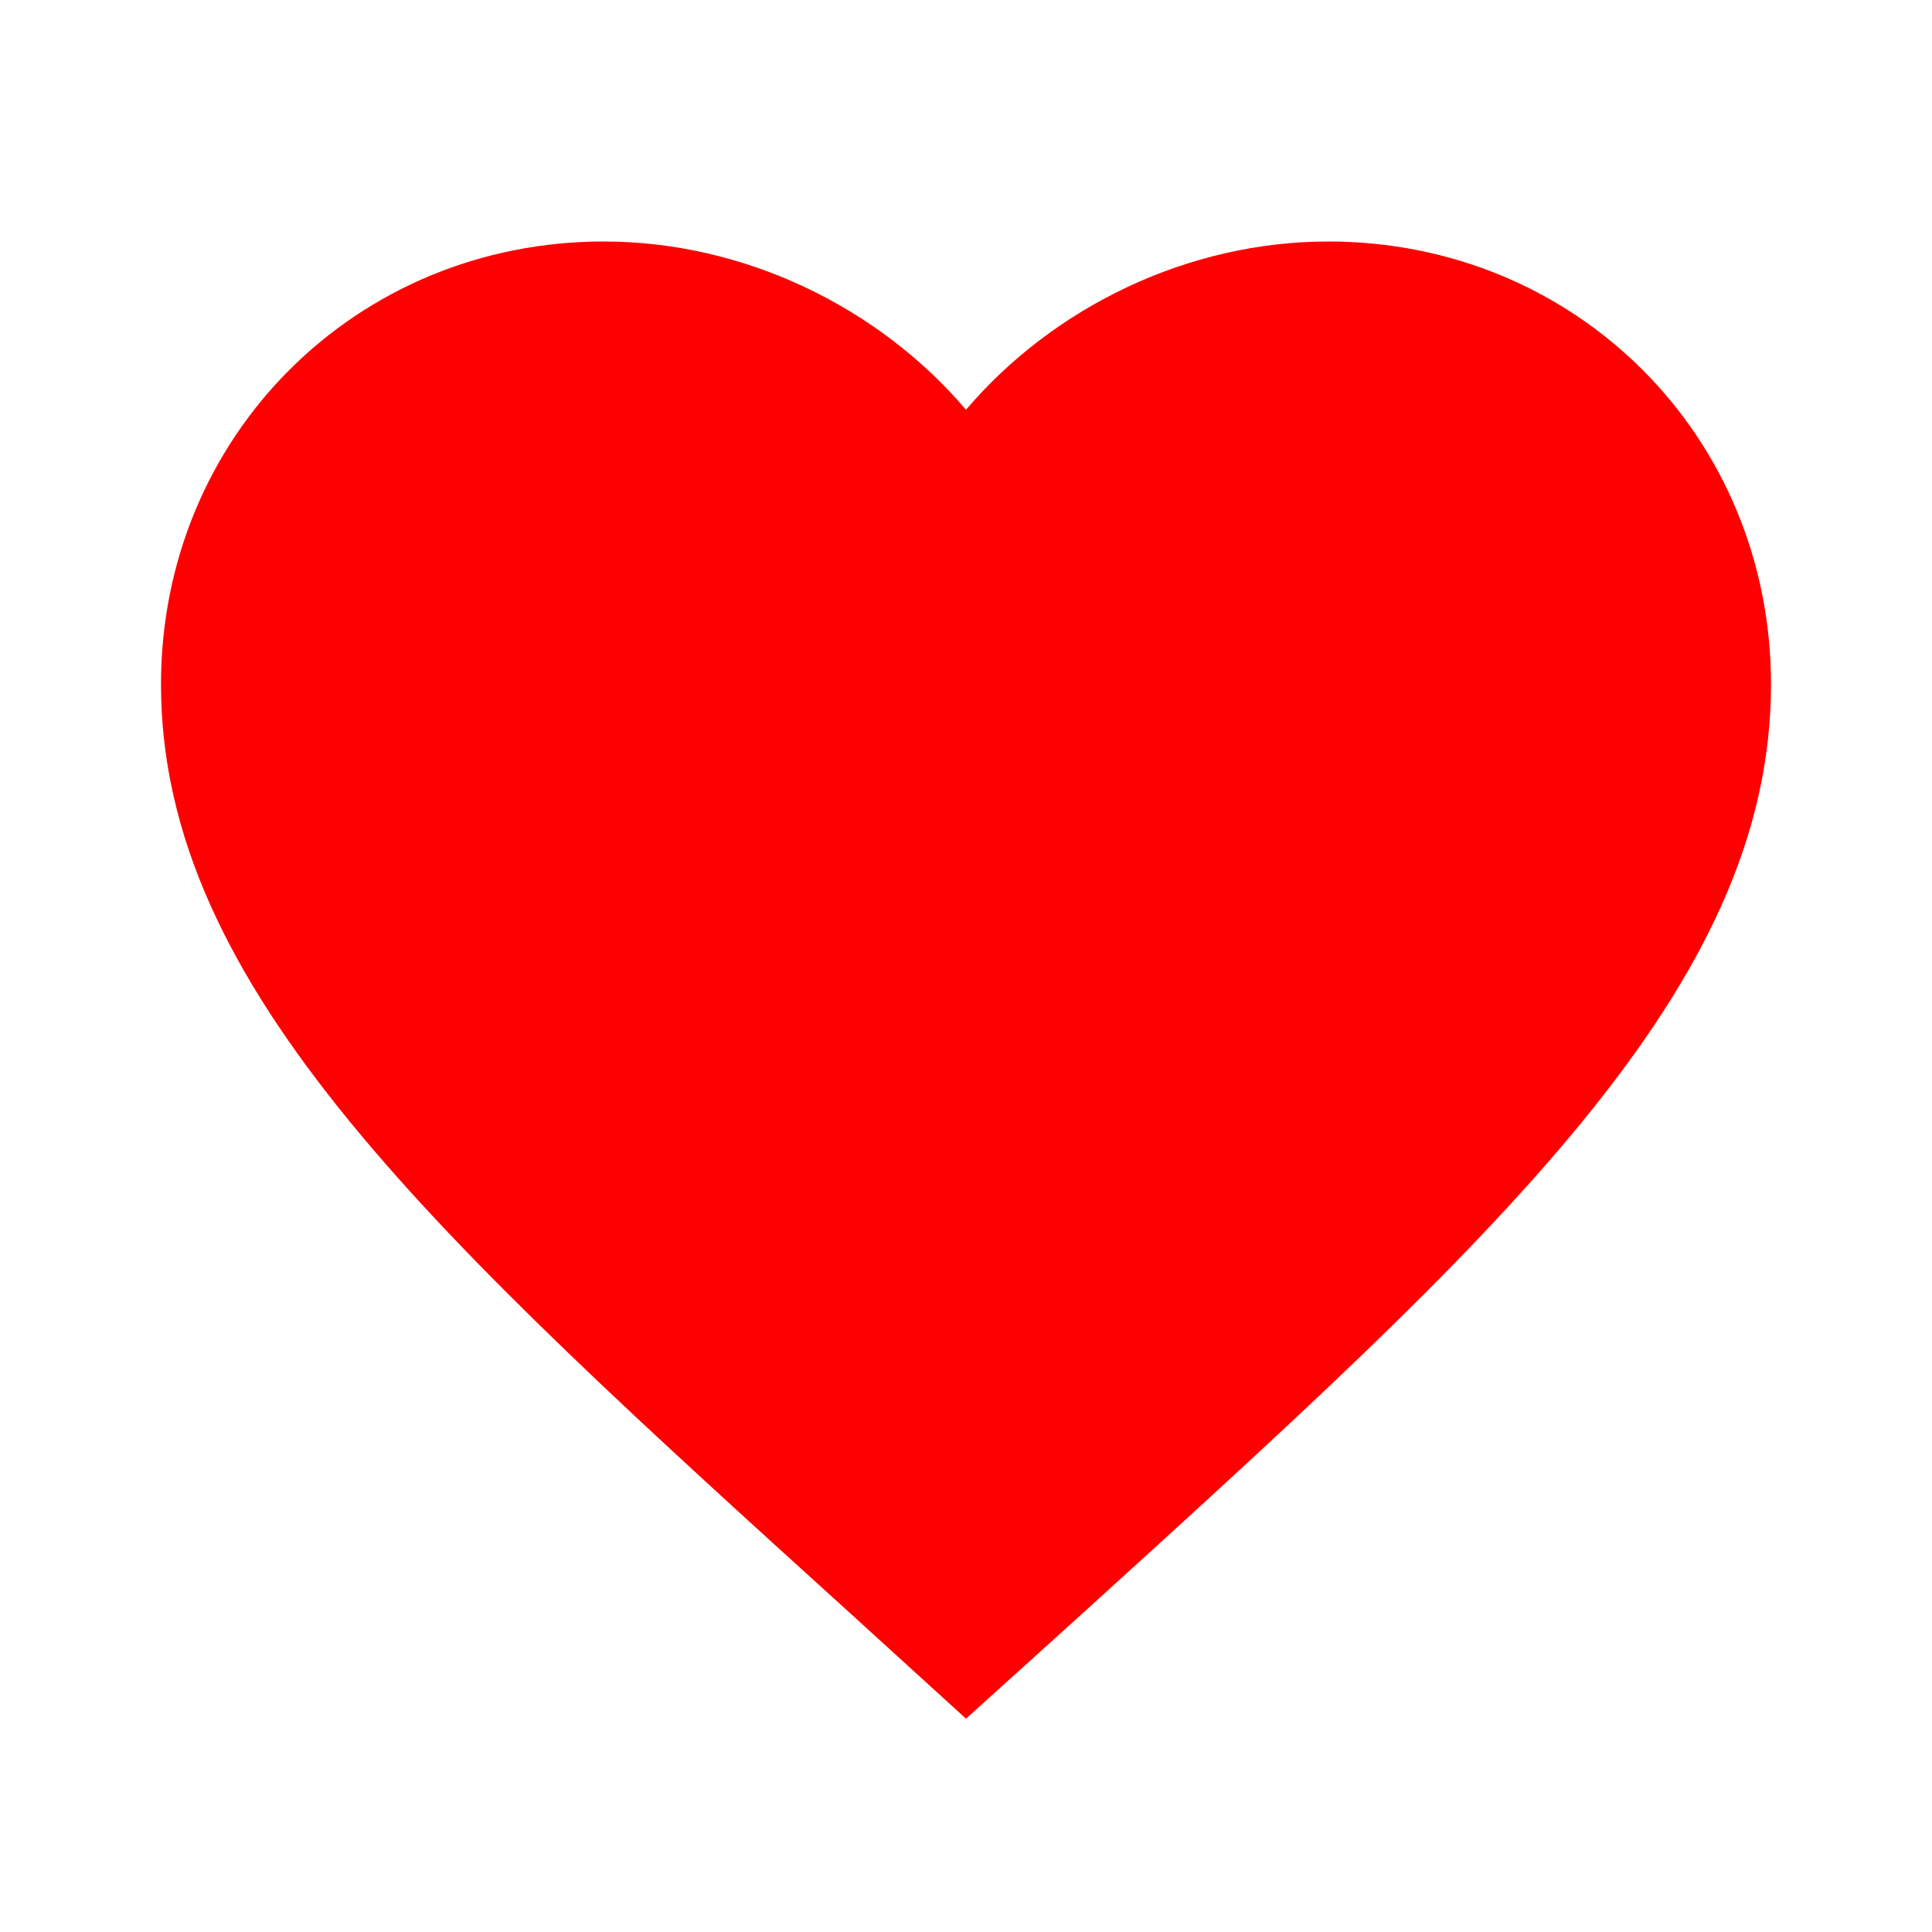
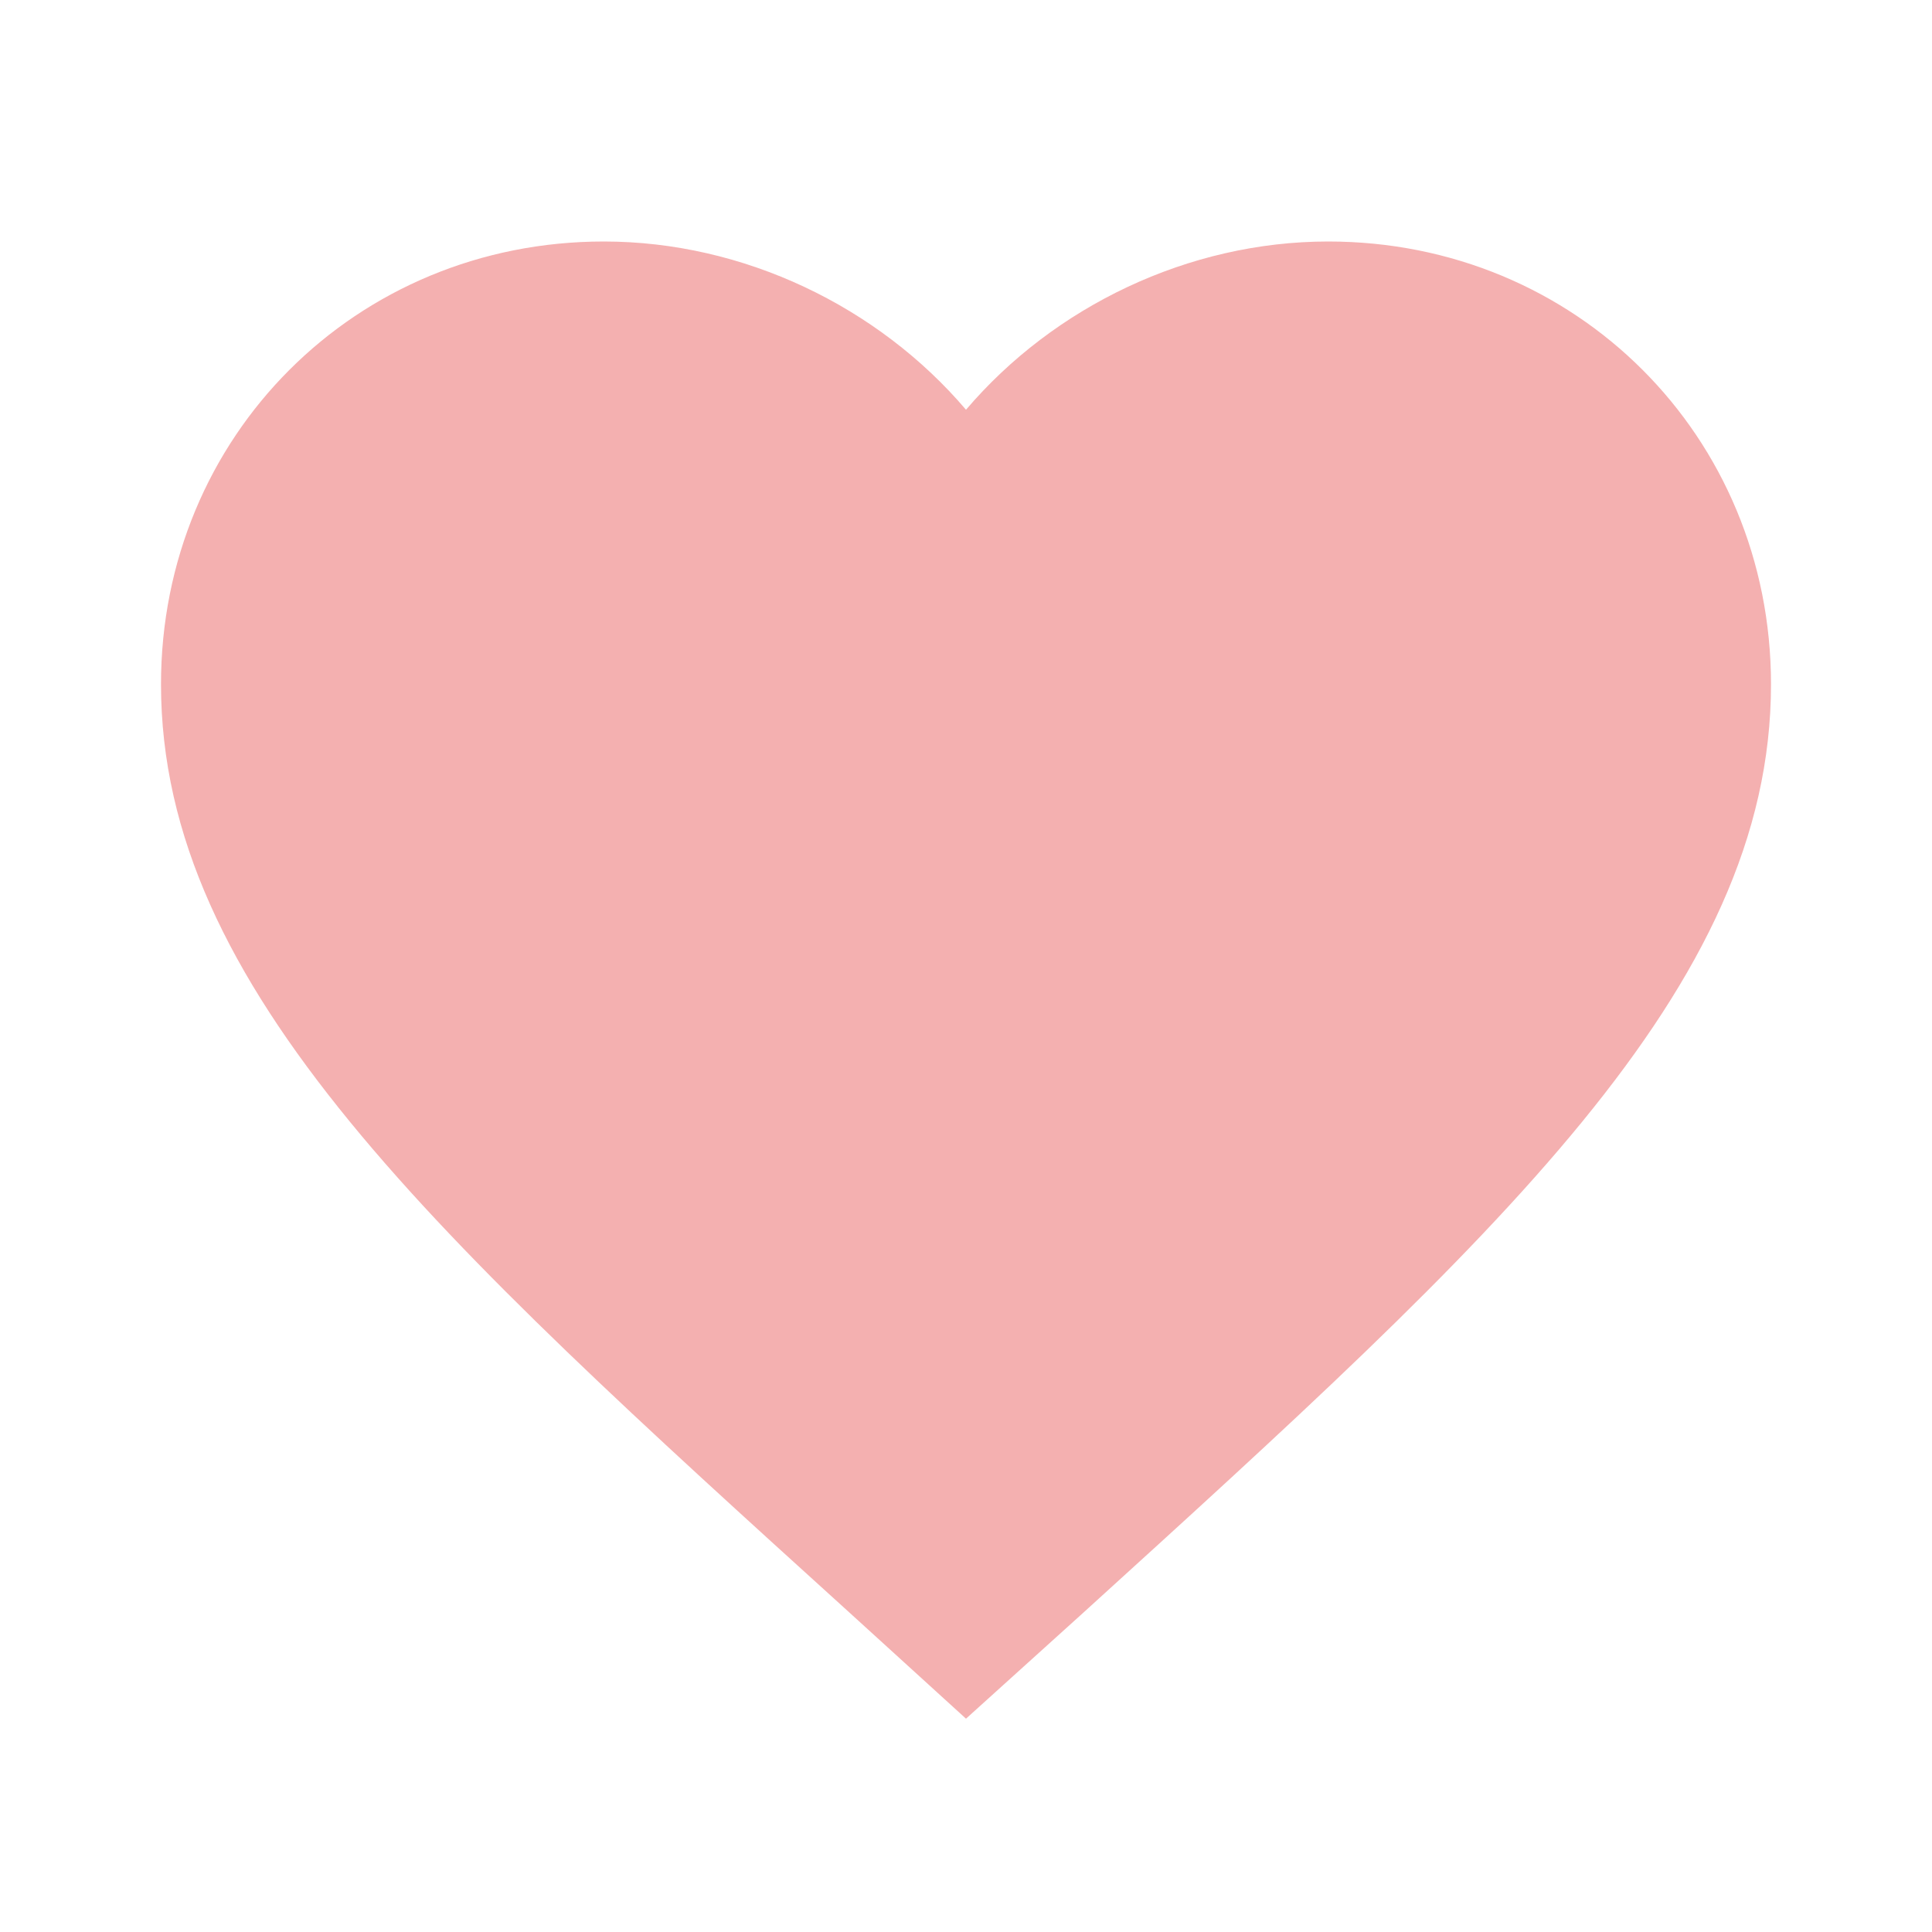
<svg xmlns="http://www.w3.org/2000/svg" width="24" height="24" viewBox="0 0 24 24">
-   <path fill="red" d="M12 21.35l-1.45-1.32C5.4 15.36 2 12.28 2 8.5 2 5.42 4.42 3 7.5 3c1.74 0 3.41.81 4.5 2.09C13.09 3.81 14.76 3 16.5 3 19.58 3 22 5.42 22 8.5c0 3.78-3.4 6.86-8.55 11.54L12 21.35z" />
+   <path fill="#F4B0B0" d="M12 21.35l-1.45-1.32C5.4 15.36 2 12.28 2 8.5 2 5.42 4.42 3 7.5 3c1.74 0 3.41.81 4.5 2.09C13.09 3.81 14.76 3 16.5 3 19.58 3 22 5.42 22 8.5c0 3.78-3.4 6.86-8.55 11.54L12 21.35z" />
</svg>
